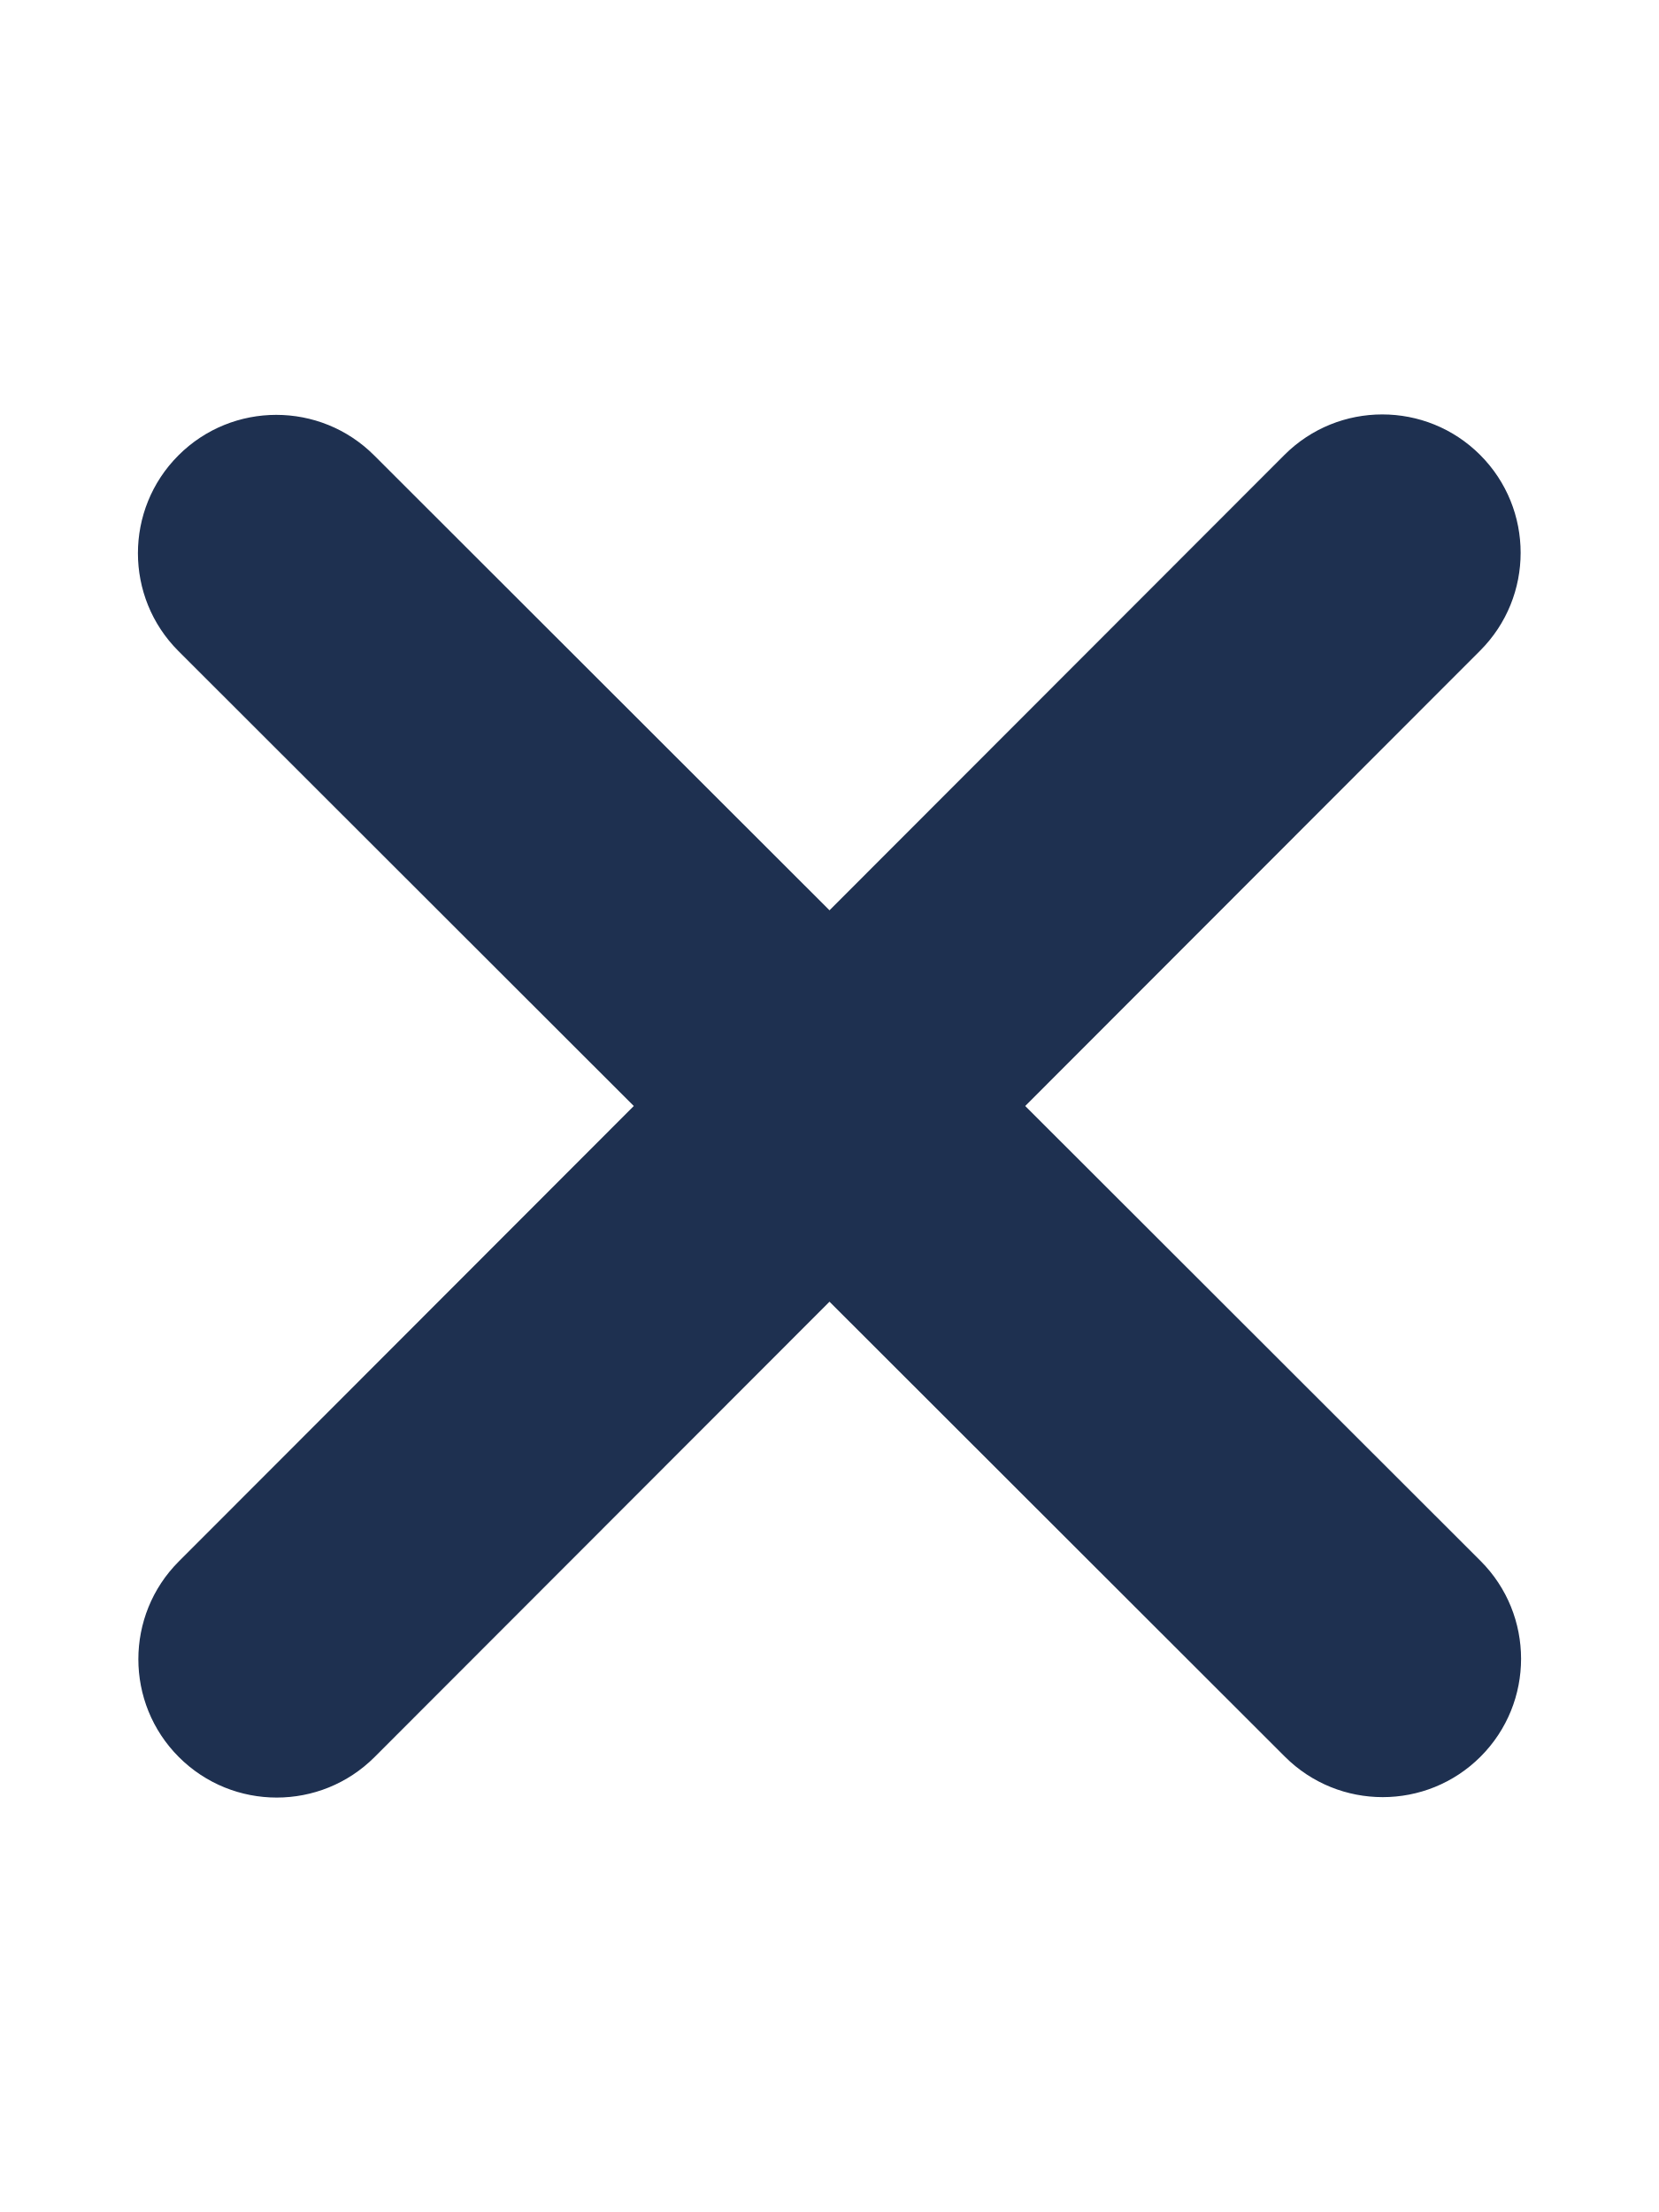
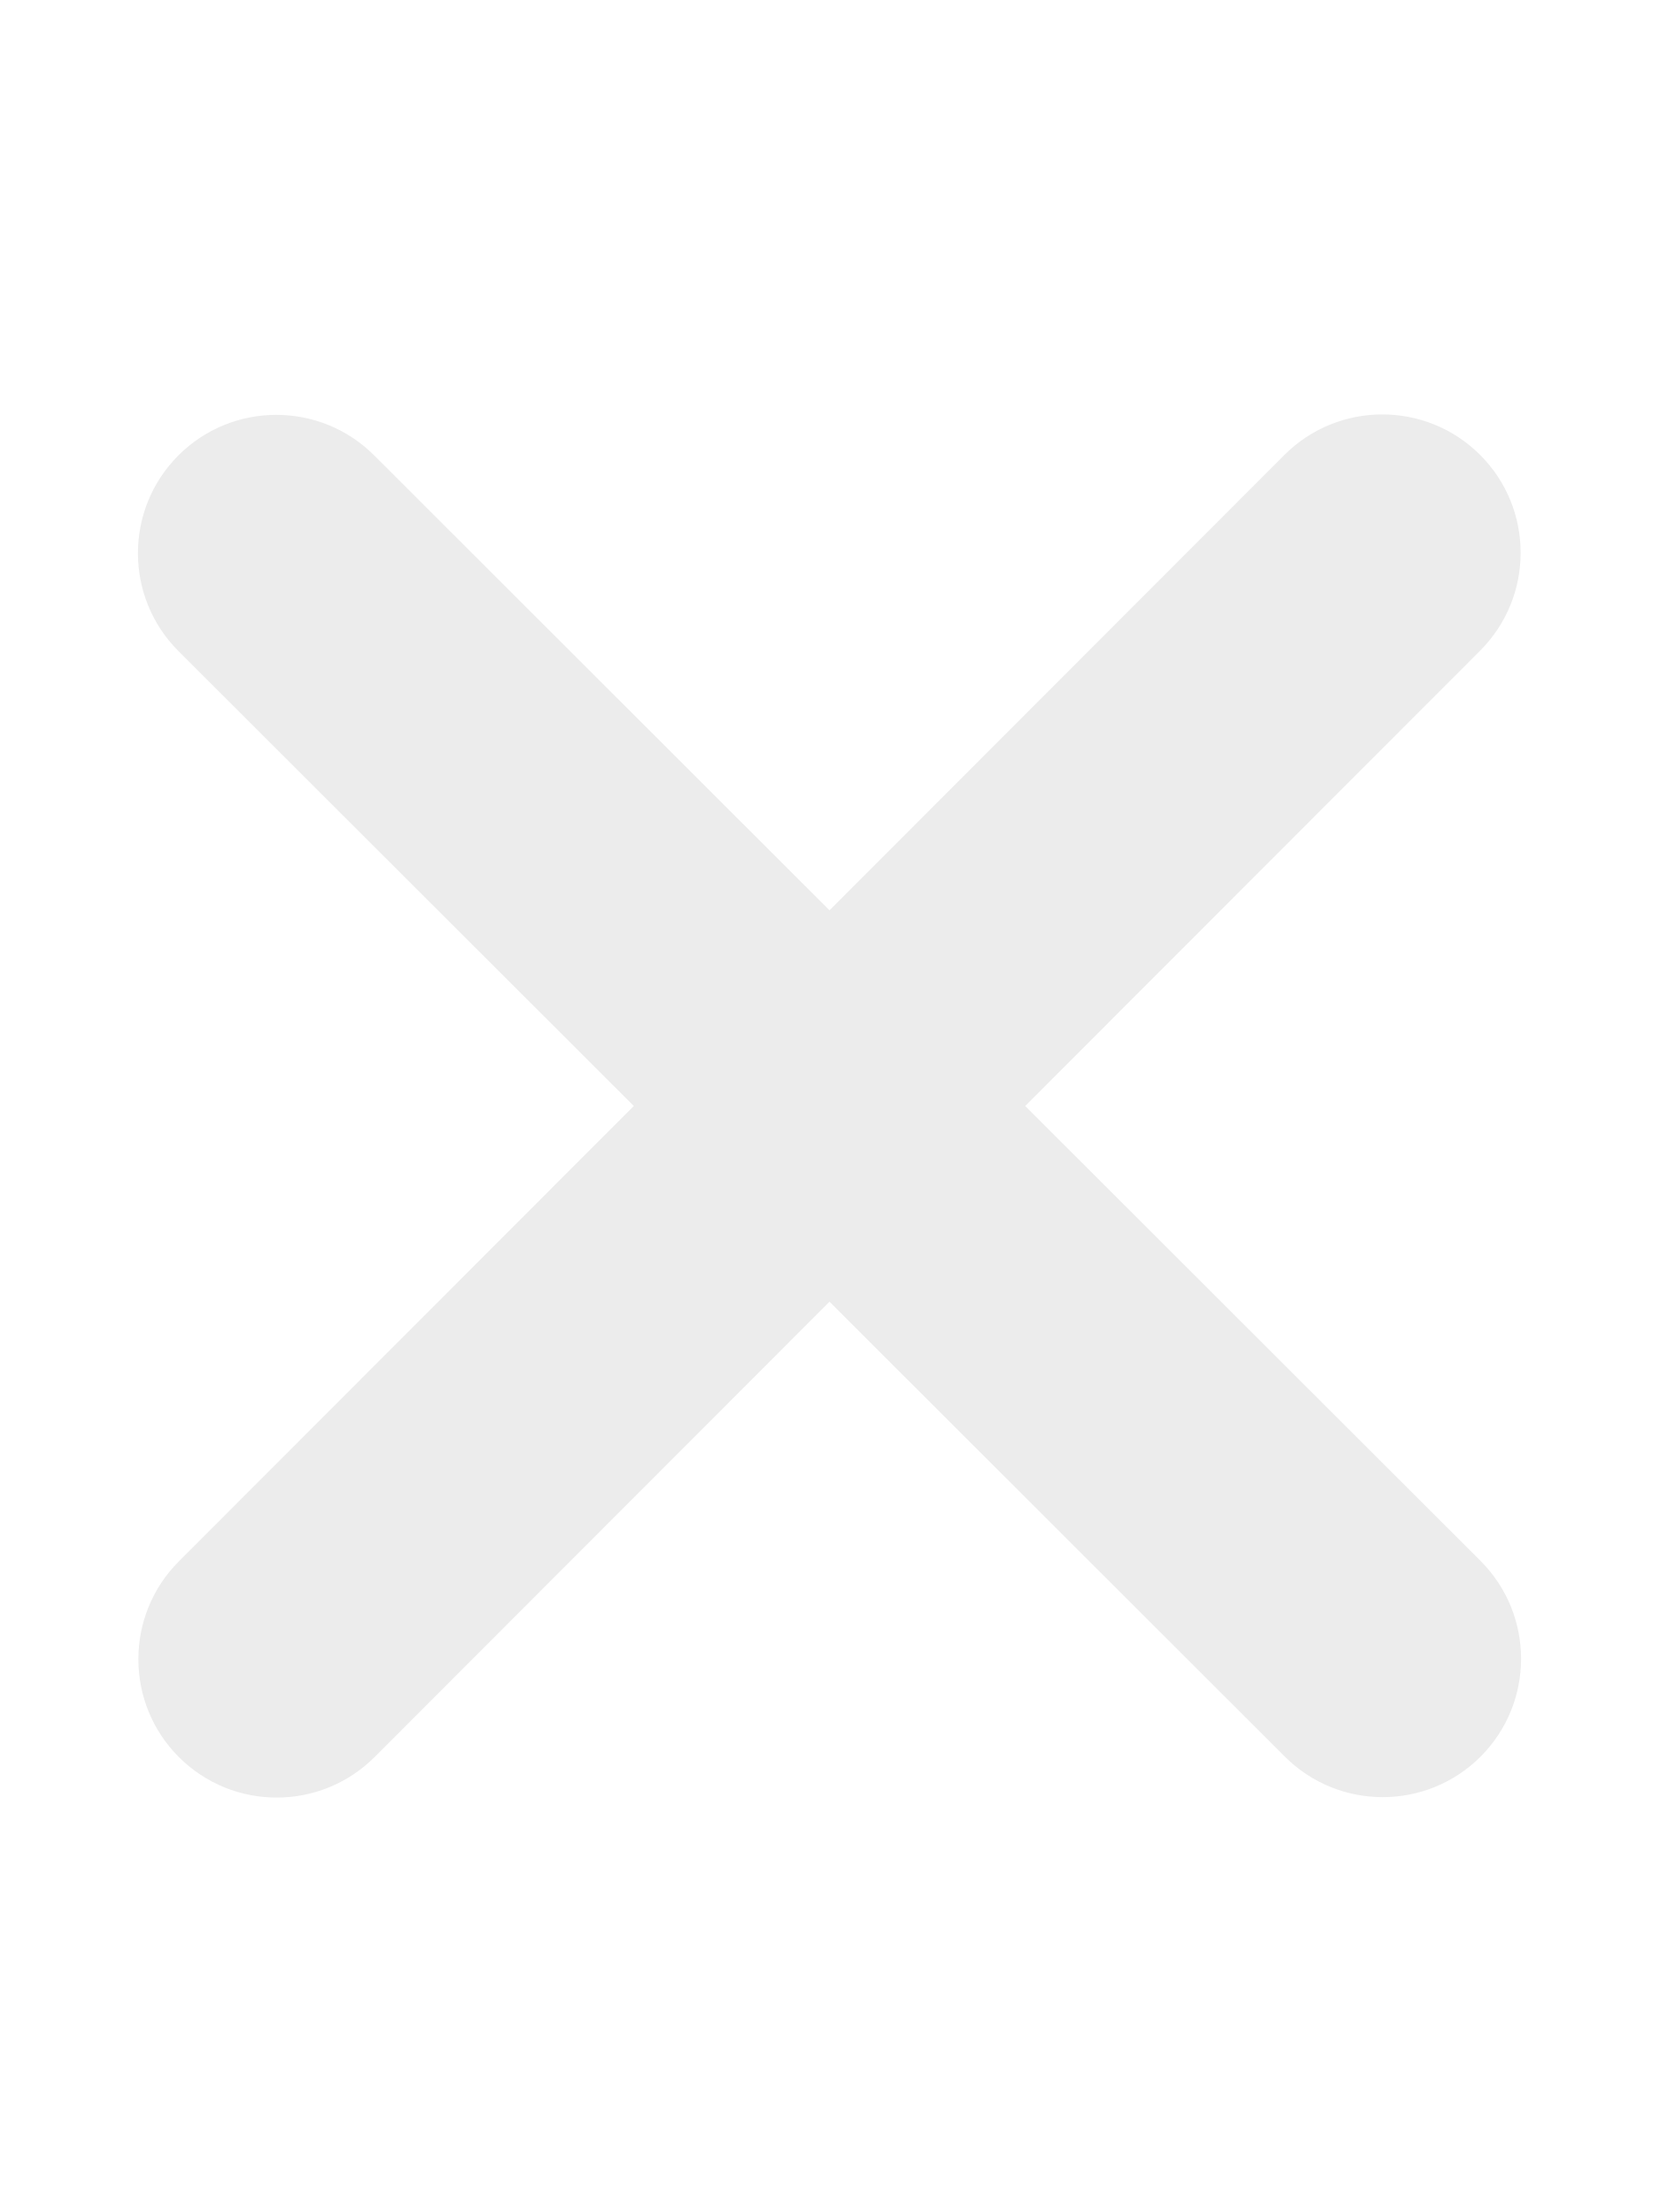
<svg xmlns="http://www.w3.org/2000/svg" height="16" width="12" viewBox="0 0 384 512">
-   <path opacity="1" fill="#1E3050" d="M342.6 150.6c12.5-12.5 12.5-32.8 0-45.3s-32.8-12.5-45.3 0L192 210.7 86.6 105.4c-12.5-12.5-32.8-12.5-45.3 0s-12.5 32.8 0 45.3L146.7 256 41.4 361.4c-12.5 12.5-12.5 32.8 0 45.3s32.8 12.5 45.3 0L192 301.3 297.4 406.6c12.5 12.5 32.8 12.5 45.3 0s12.5-32.8 0-45.3L237.3 256 342.6 150.6z" />
+   <path opacity="1" fill="#ECECEC" d="M342.6 150.6c12.5-12.5 12.5-32.8 0-45.3s-32.8-12.5-45.3 0L192 210.7 86.6 105.4c-12.5-12.5-32.8-12.5-45.3 0s-12.5 32.8 0 45.3L146.7 256 41.4 361.4c-12.5 12.5-12.5 32.8 0 45.3s32.8 12.5 45.3 0L192 301.3 297.4 406.6c12.5 12.5 32.8 12.5 45.3 0s12.5-32.8 0-45.3L237.3 256 342.6 150.6z" />
</svg>
